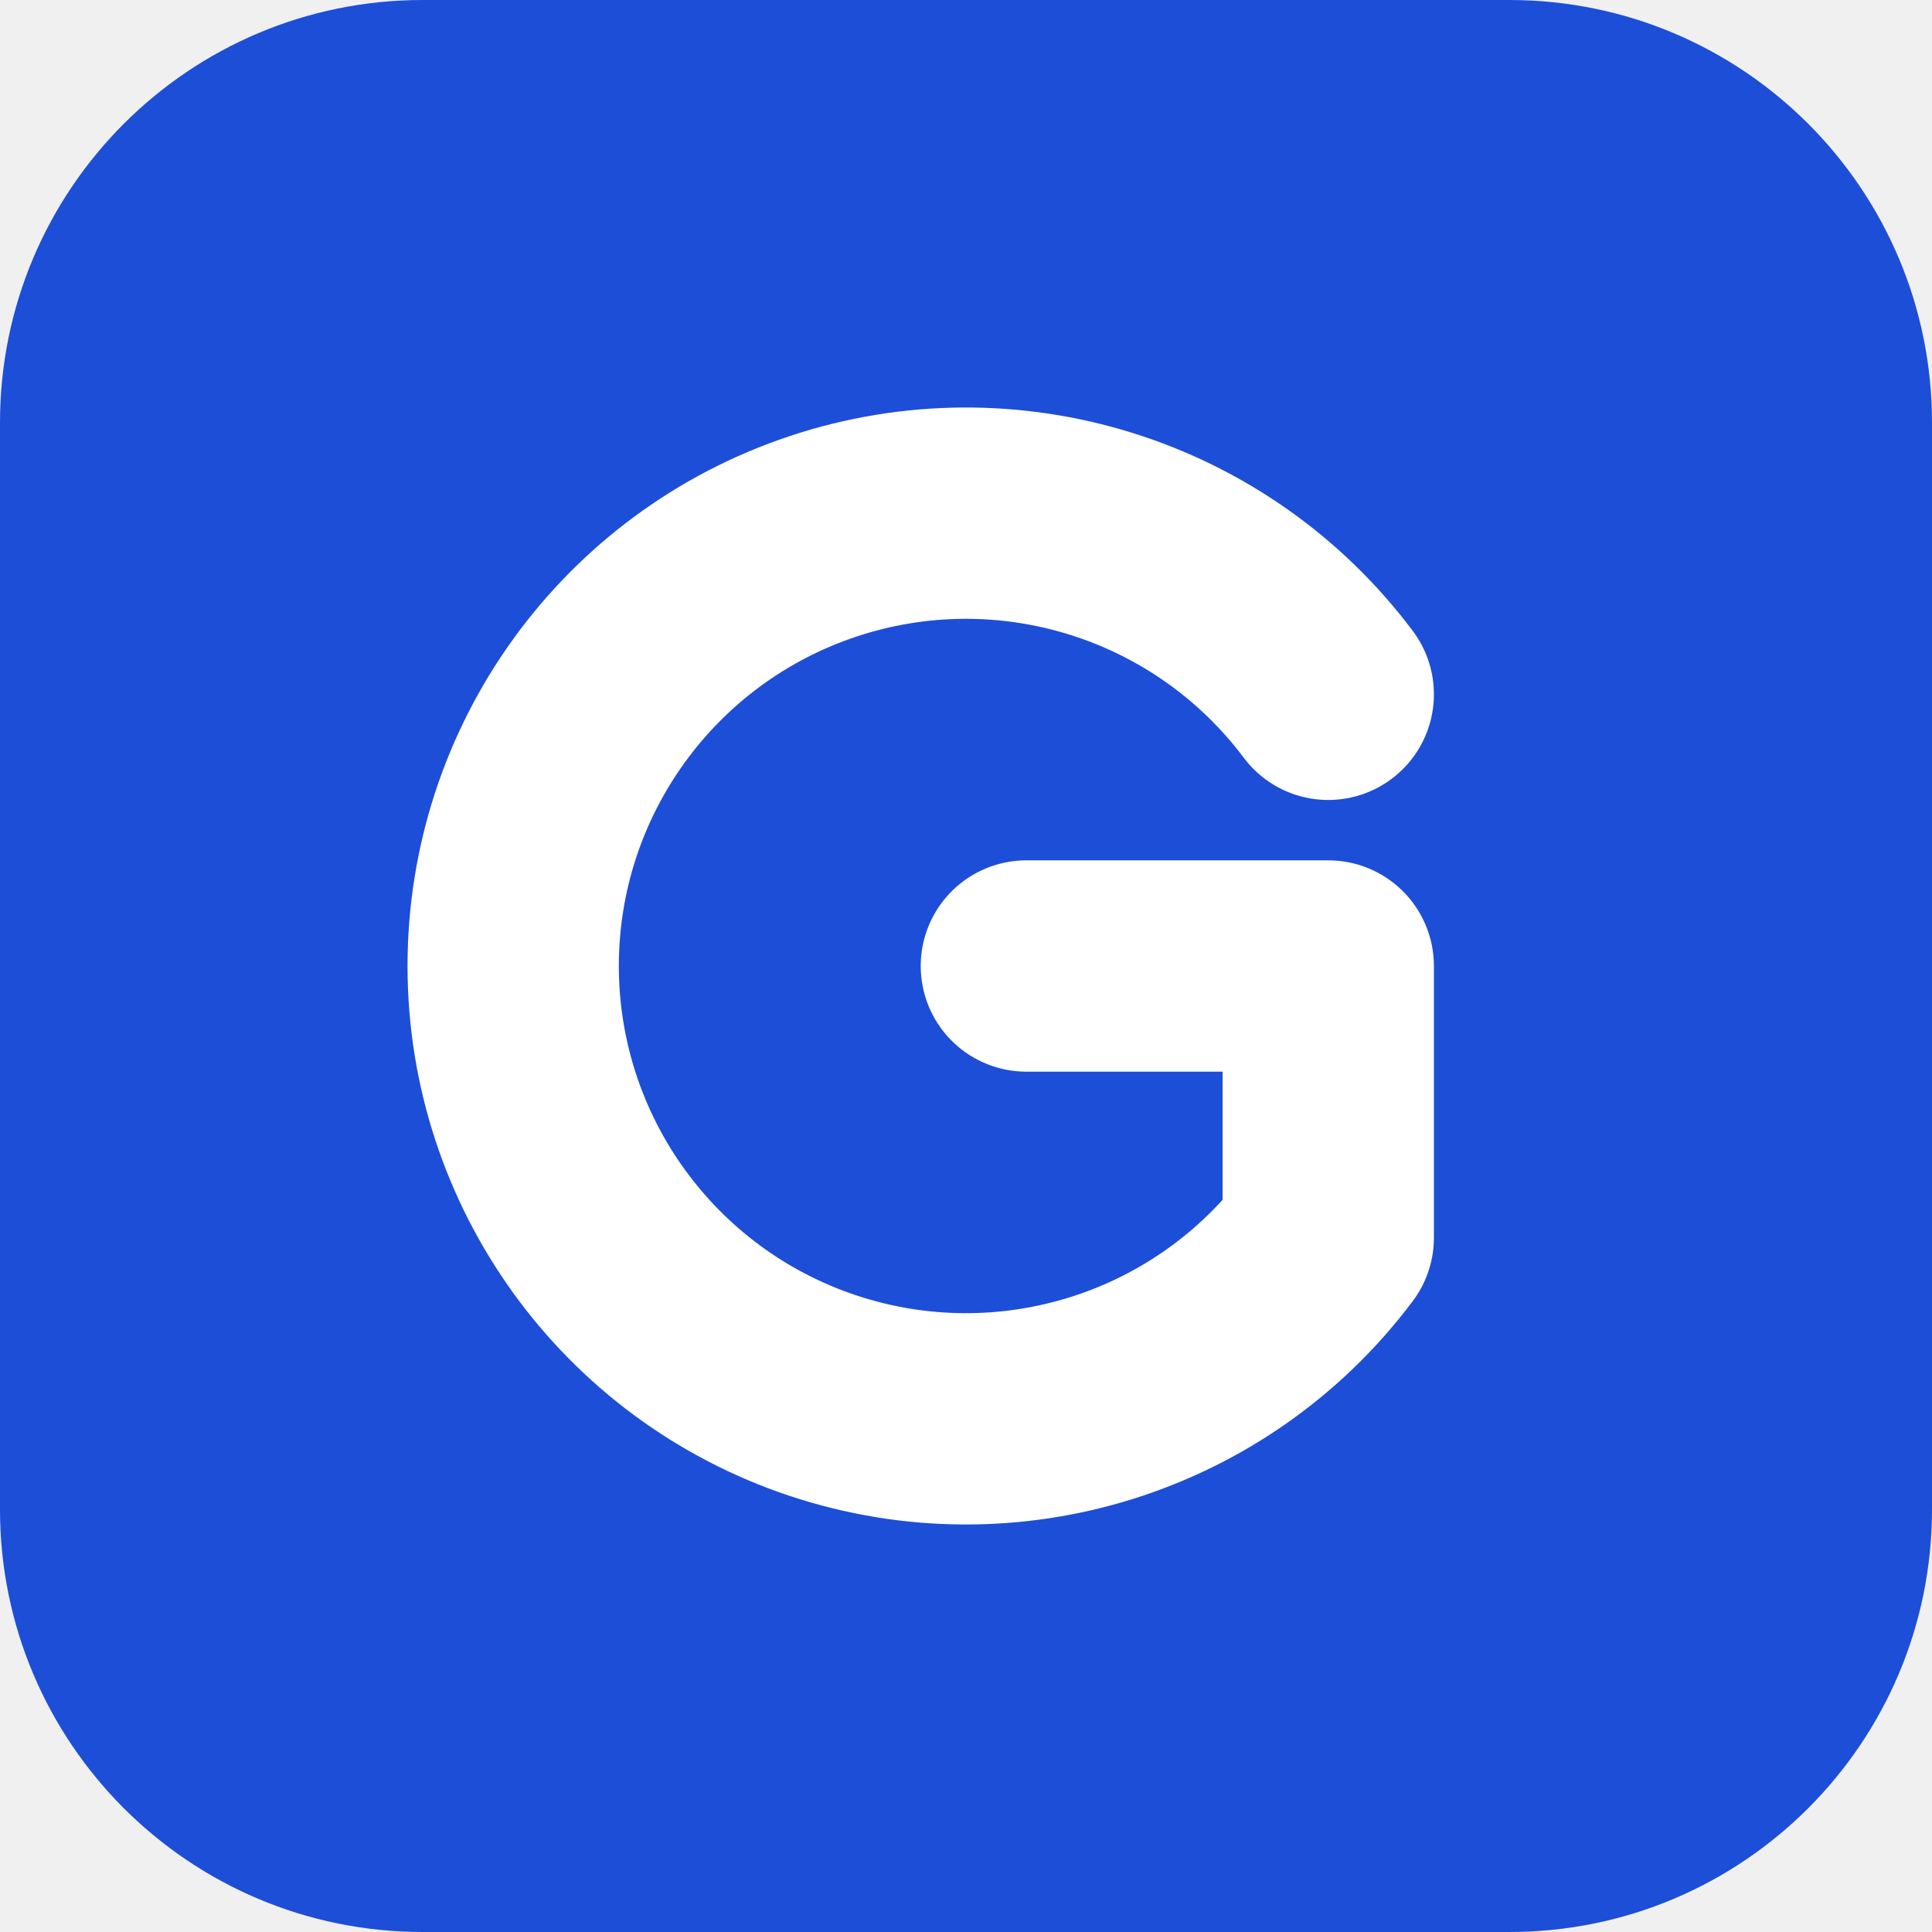
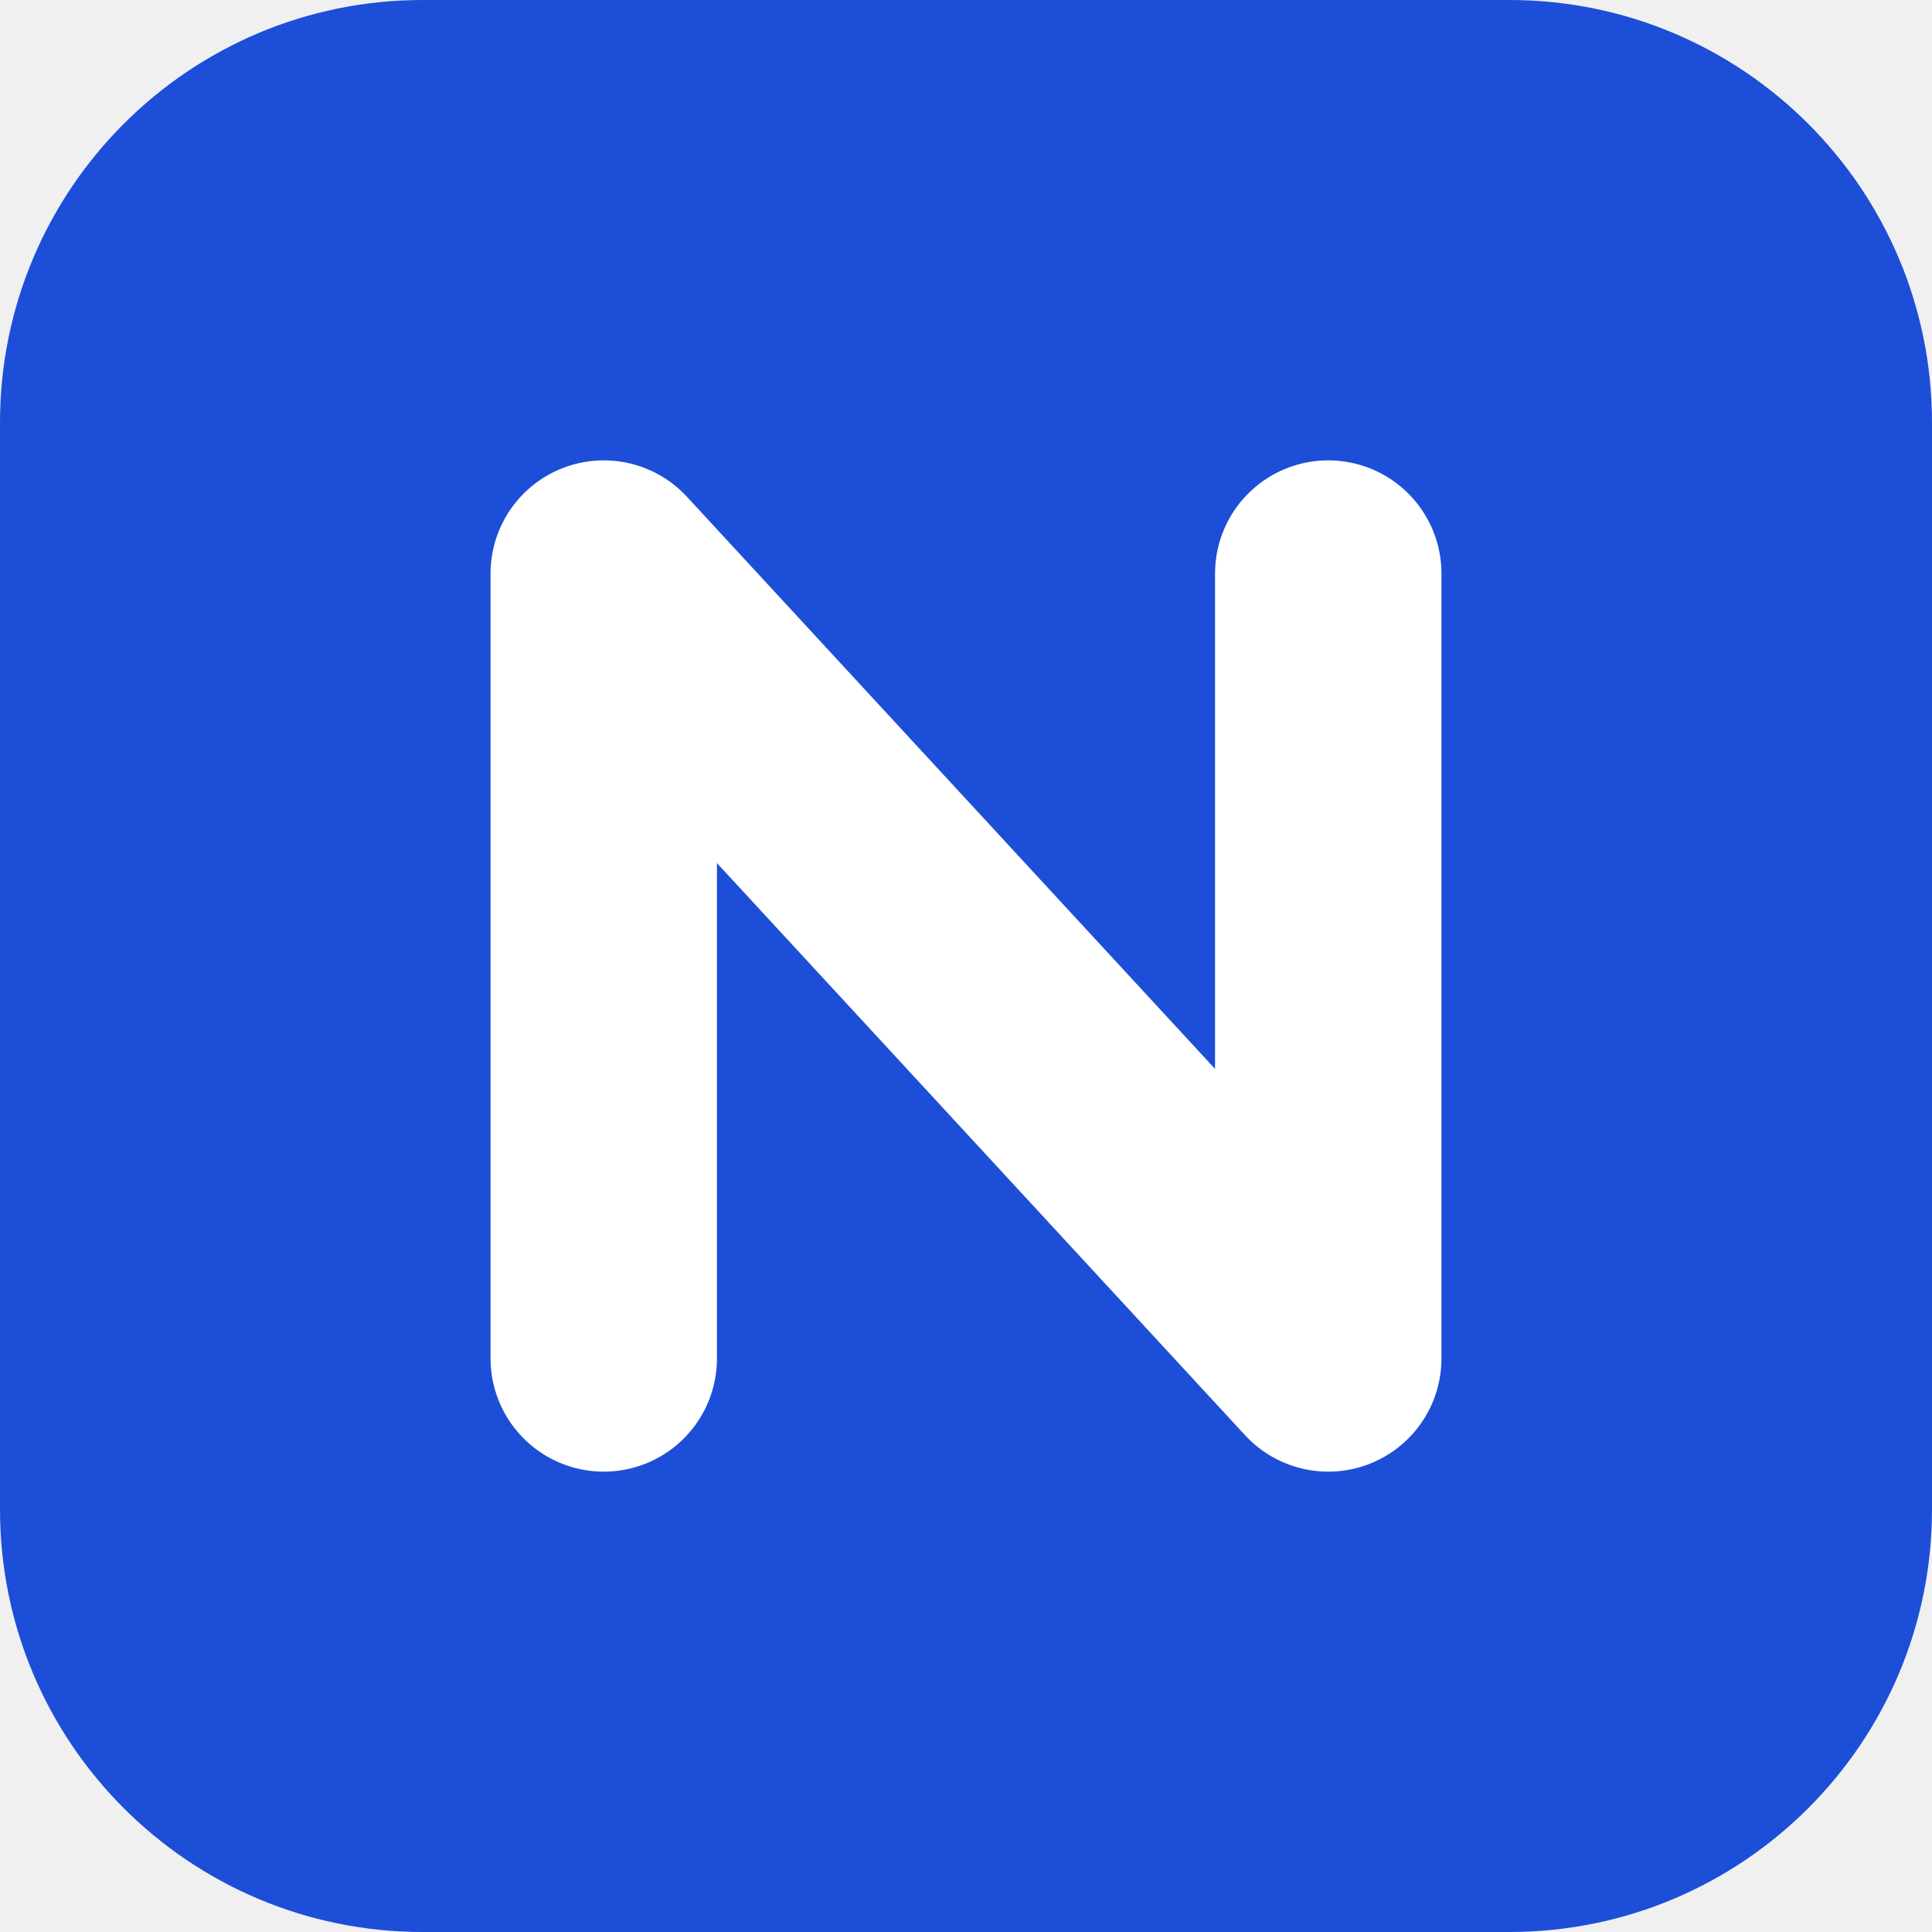
- <svg xmlns="http://www.w3.org/2000/svg" viewBox="0 0 64 64" role="img" aria-label="GURU POLICE">
+ <svg xmlns="http://www.w3.org/2000/svg" viewBox="0 0 64 64" role="img" aria-label="NAISIB PRO">
  <rect width="64" height="64" rx="14" fill="#1D4ED8" />
-   <path d="M44 23 A15 15 0 1 0 44 41 L44 32 L34 32" fill="none" stroke="#FFFFFF" stroke-width="7" stroke-linecap="round" stroke-linejoin="round" />
+   <path d="M20 45 V19 L44 45 V19" fill="none" stroke="#FFFFFF" stroke-width="7.5" stroke-linecap="round" stroke-linejoin="round" />
</svg>
